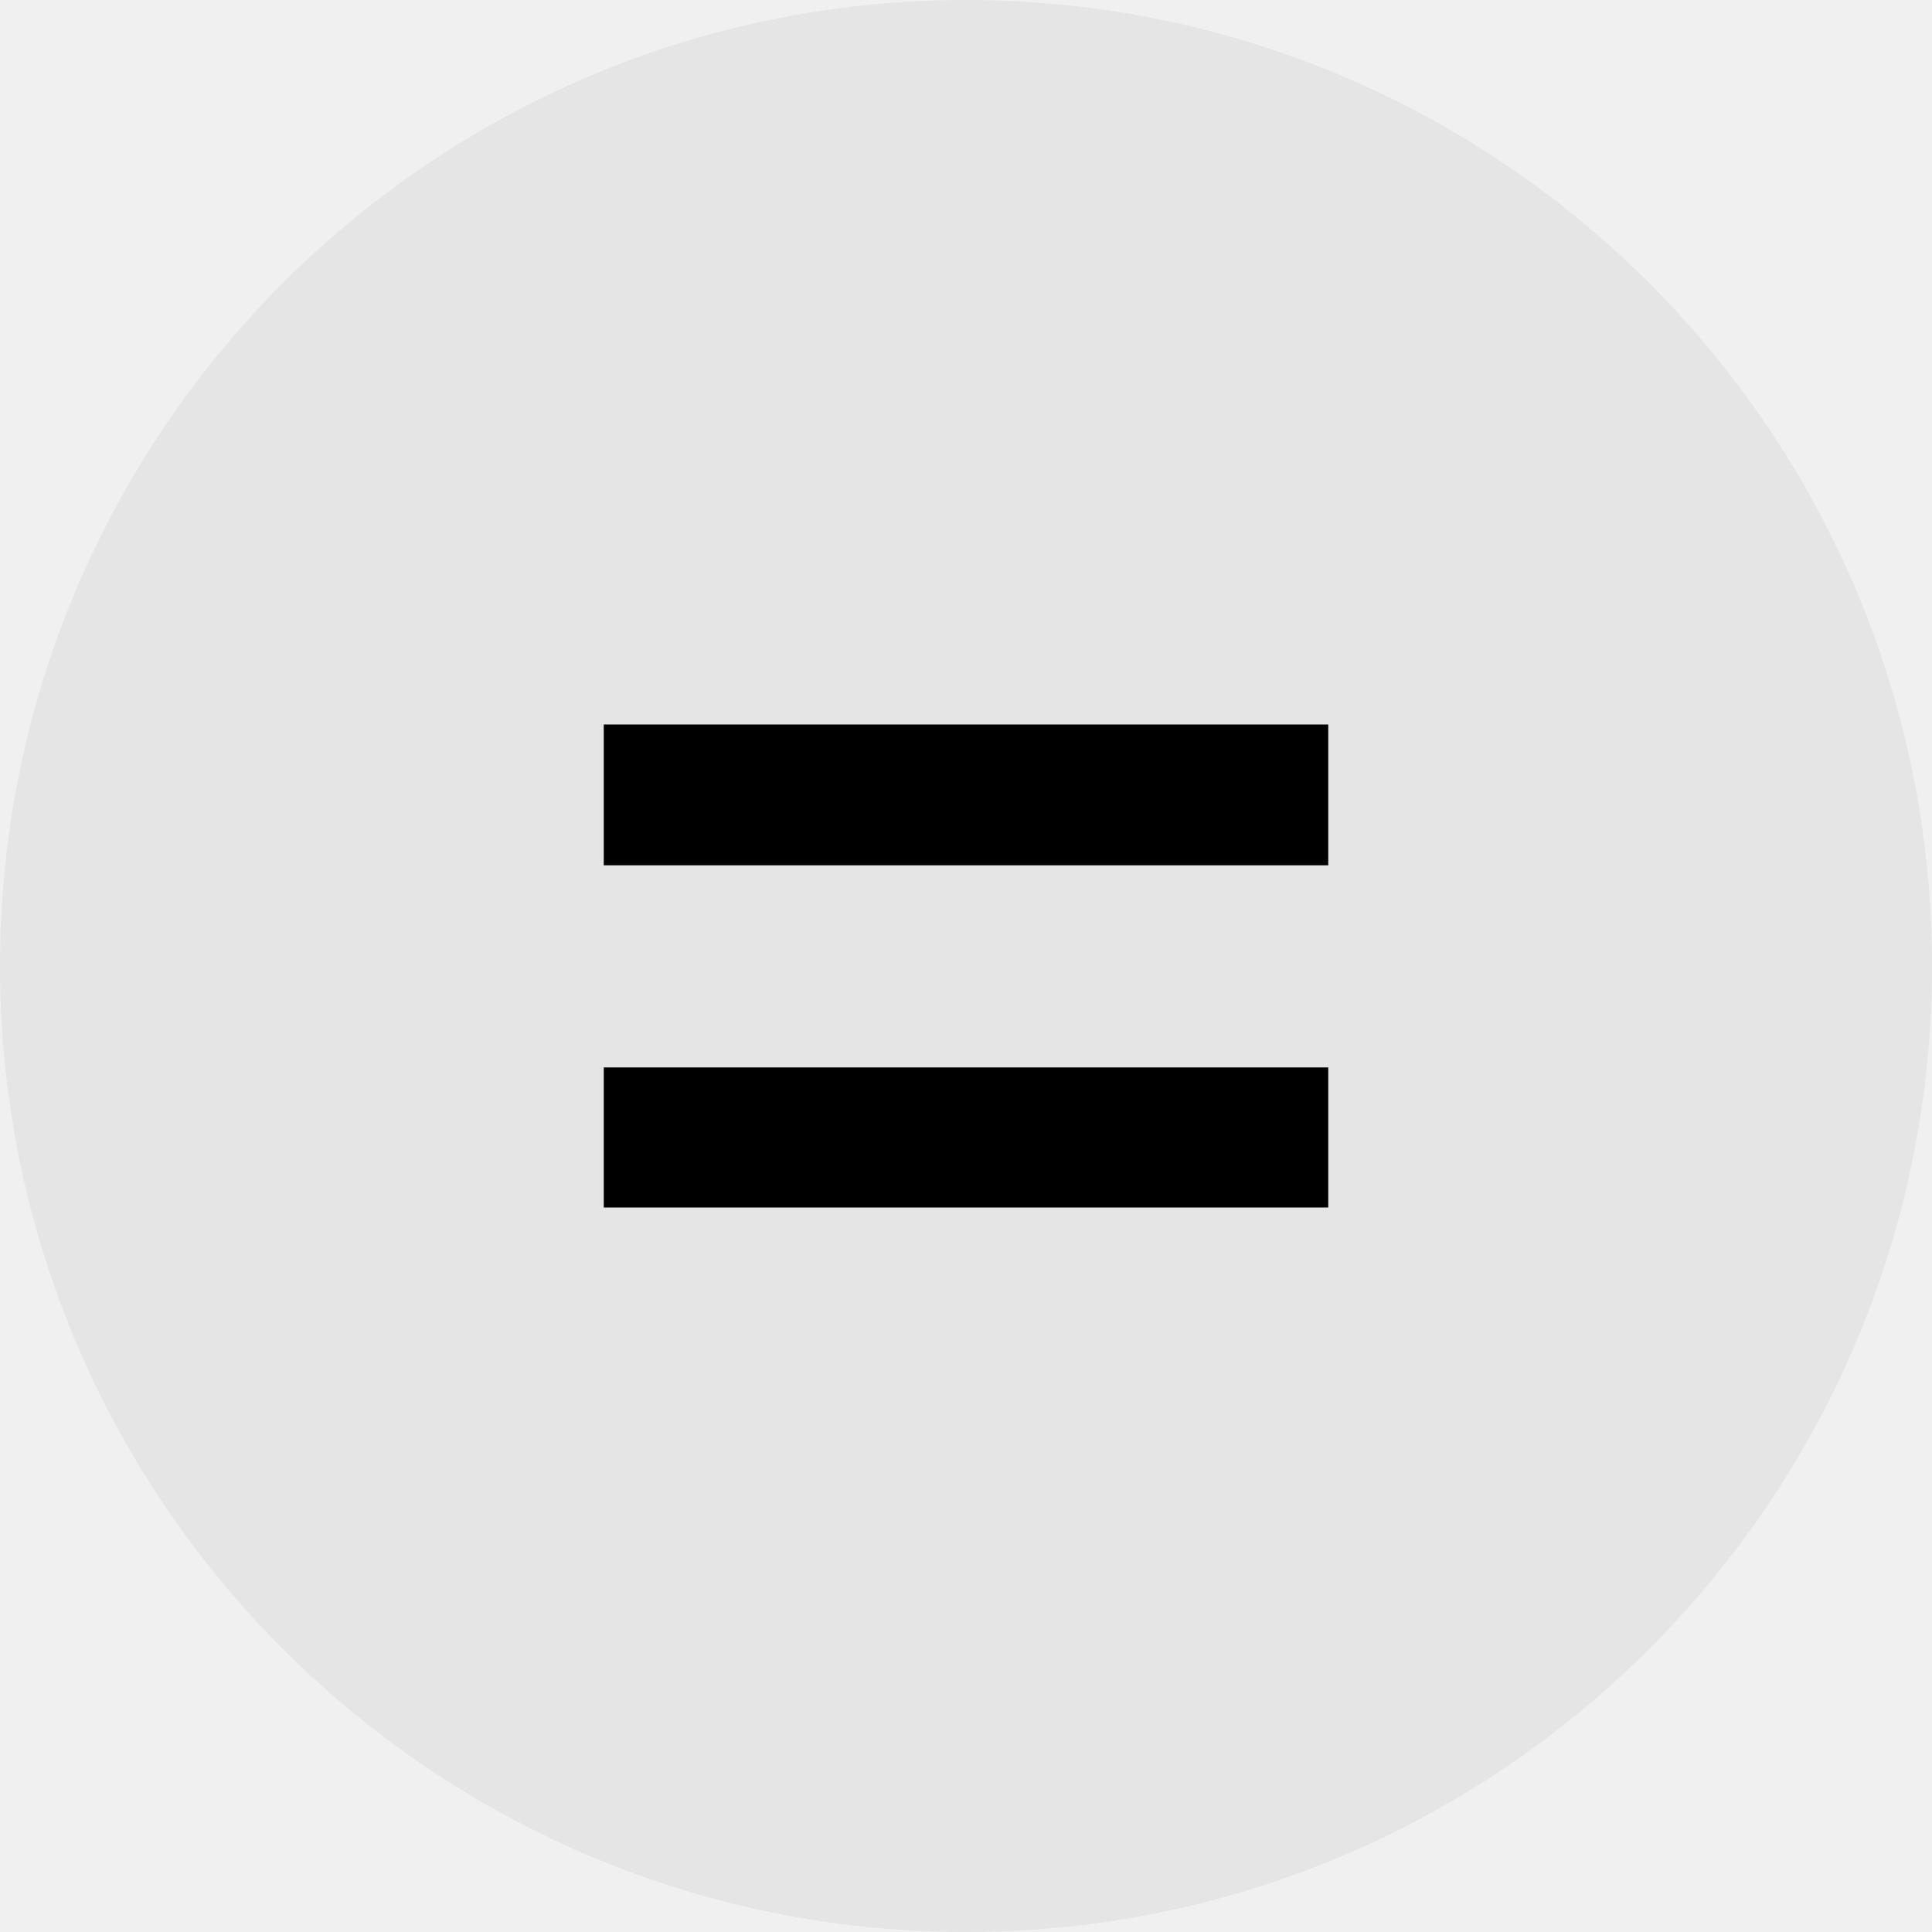
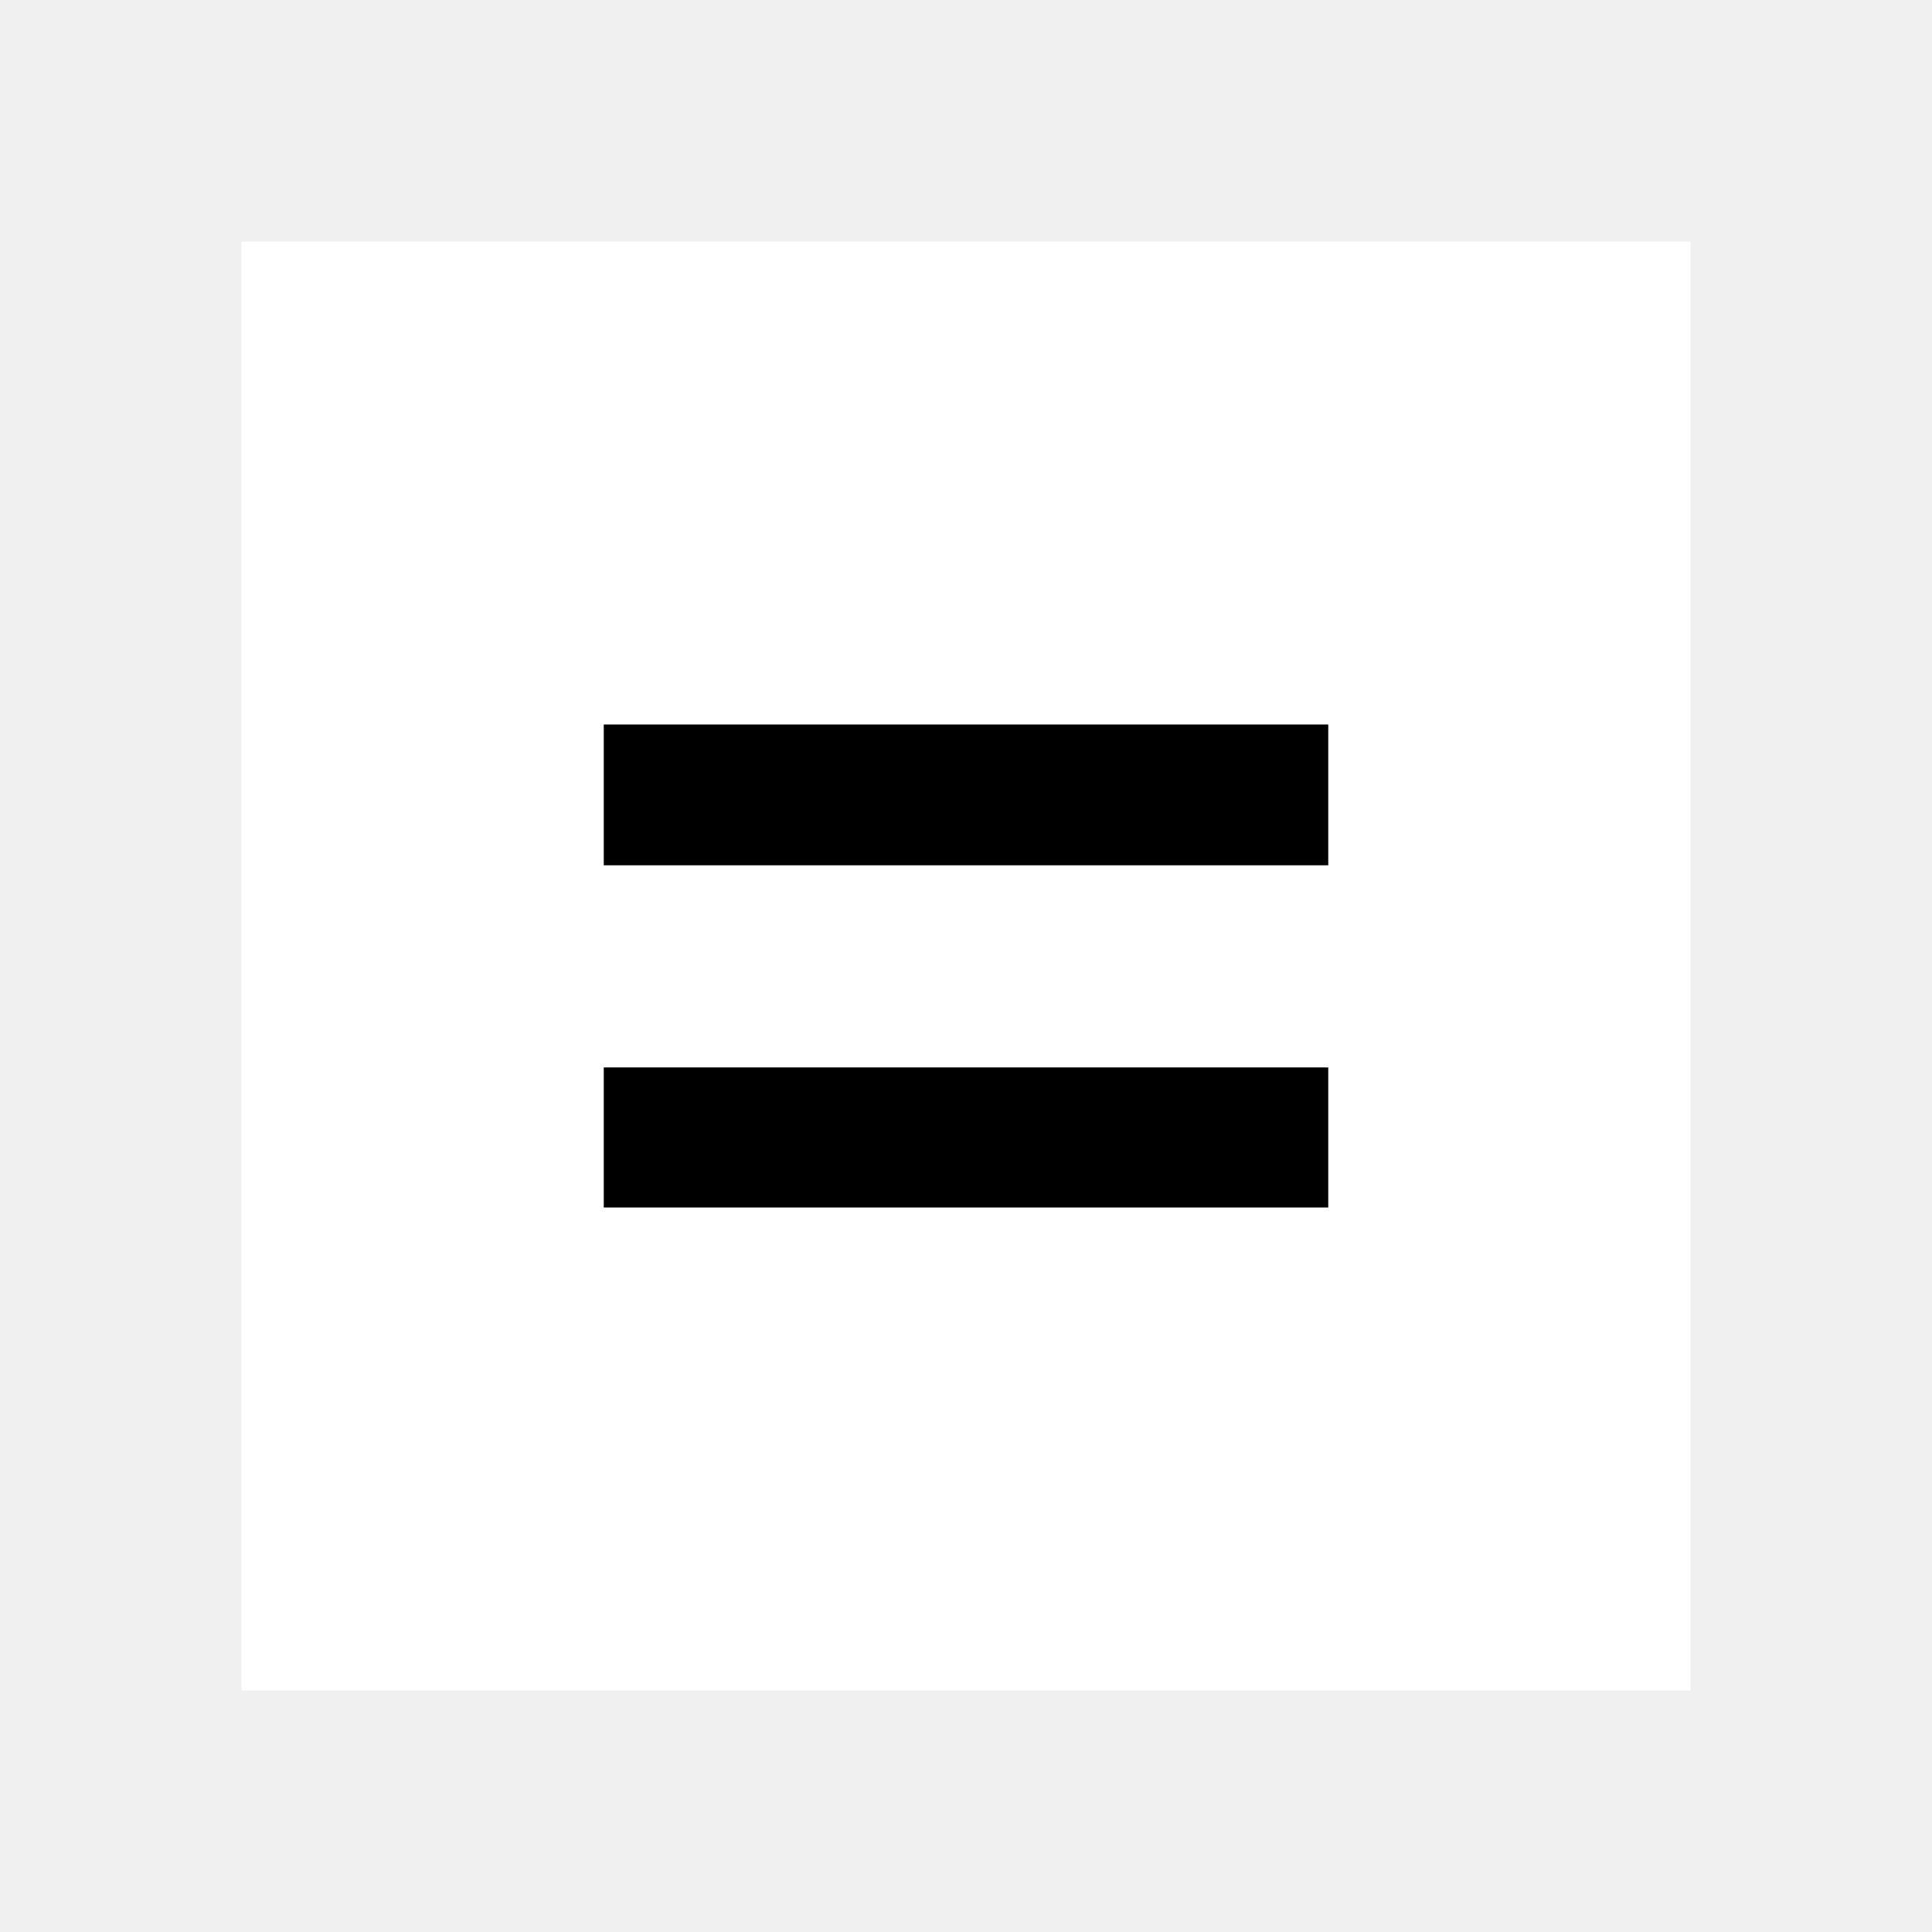
<svg xmlns="http://www.w3.org/2000/svg" width="16" height="16" viewBox="0 0 16 16" fill="none">
-   <g clipPath="url(#clip0_3202_84123)">
-     <rect width="16" height="16" rx="8" fill="#E5E5E5" />
-     <path d="M11 7.166V6H5V7.166H11ZM11 10V8.84H5V10H11Z" fill="black" />
-   </g>
-   <defs>
-     <clipPath id="clip0_3202_84123">
-       <rect width="16" height="16" fill="white" />
-     </clipPath>
-   </defs>
+   <rect x="2" y="2" width="12" height="12" fill="white" fill-opacity="1" />
+   <path d="M11 7.166V6H5V7.166H11ZM11 10V8.84H5V10H11Z" fill="currentColor" />
</svg>
